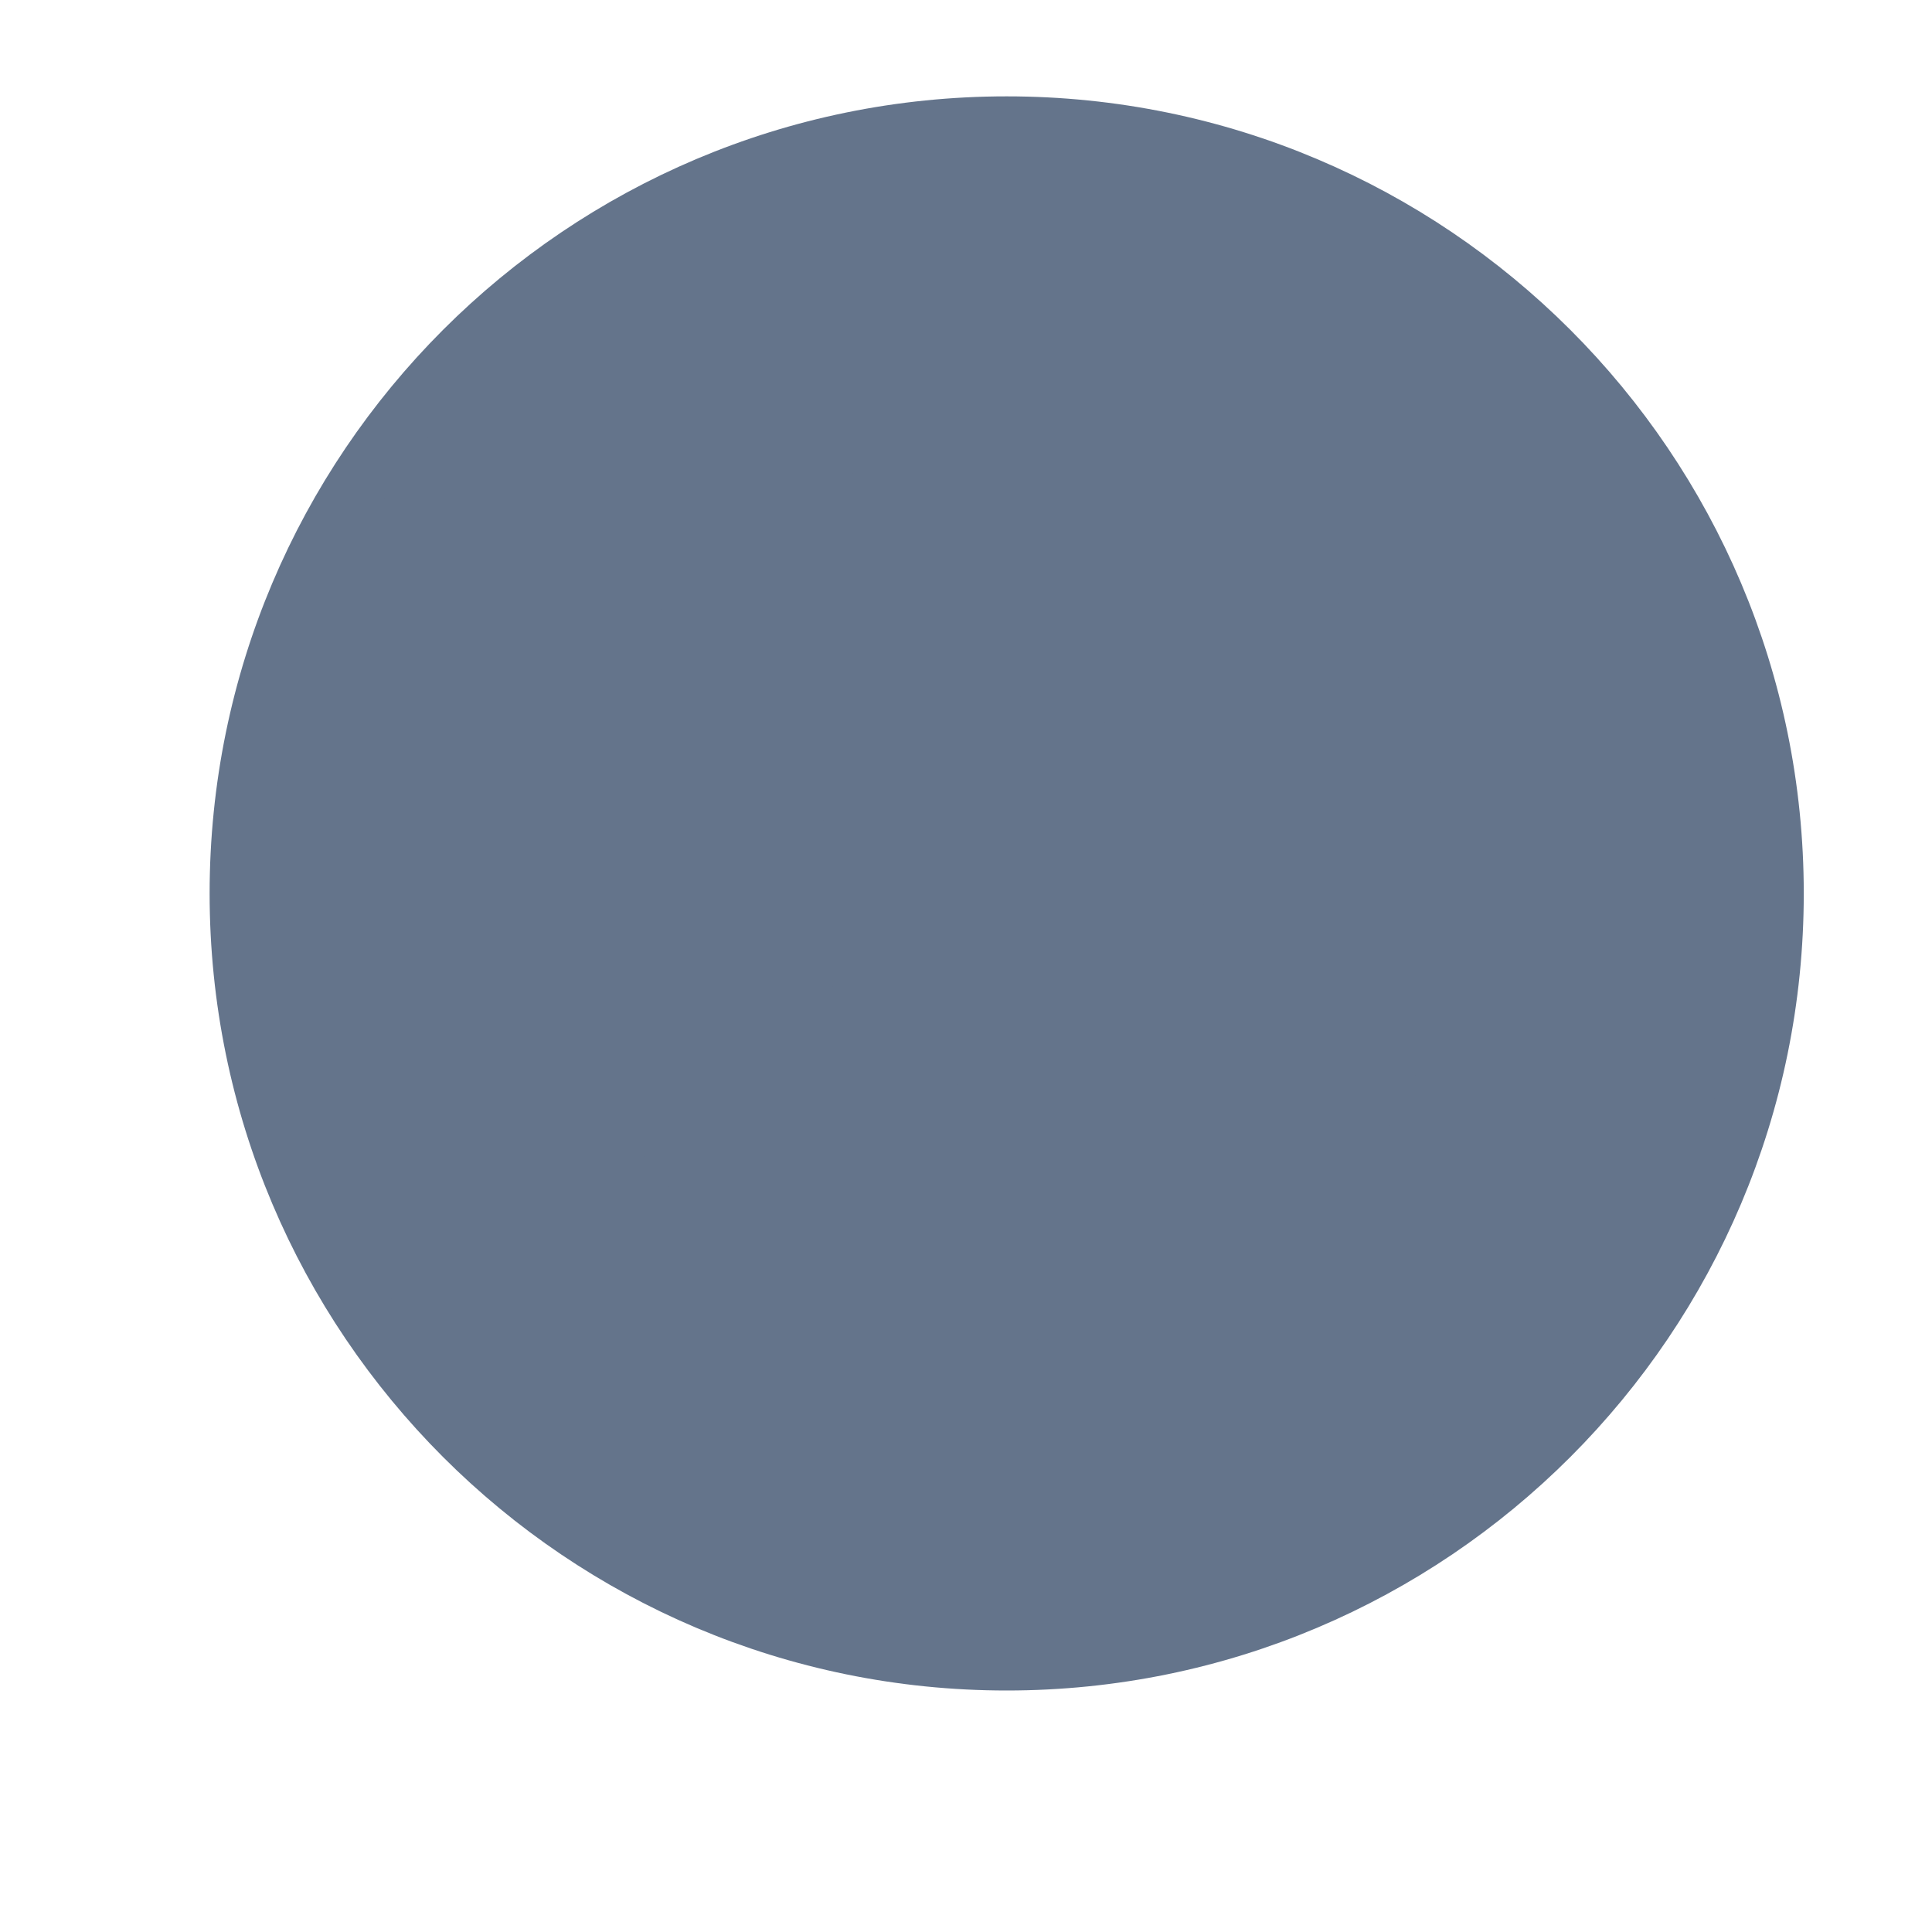
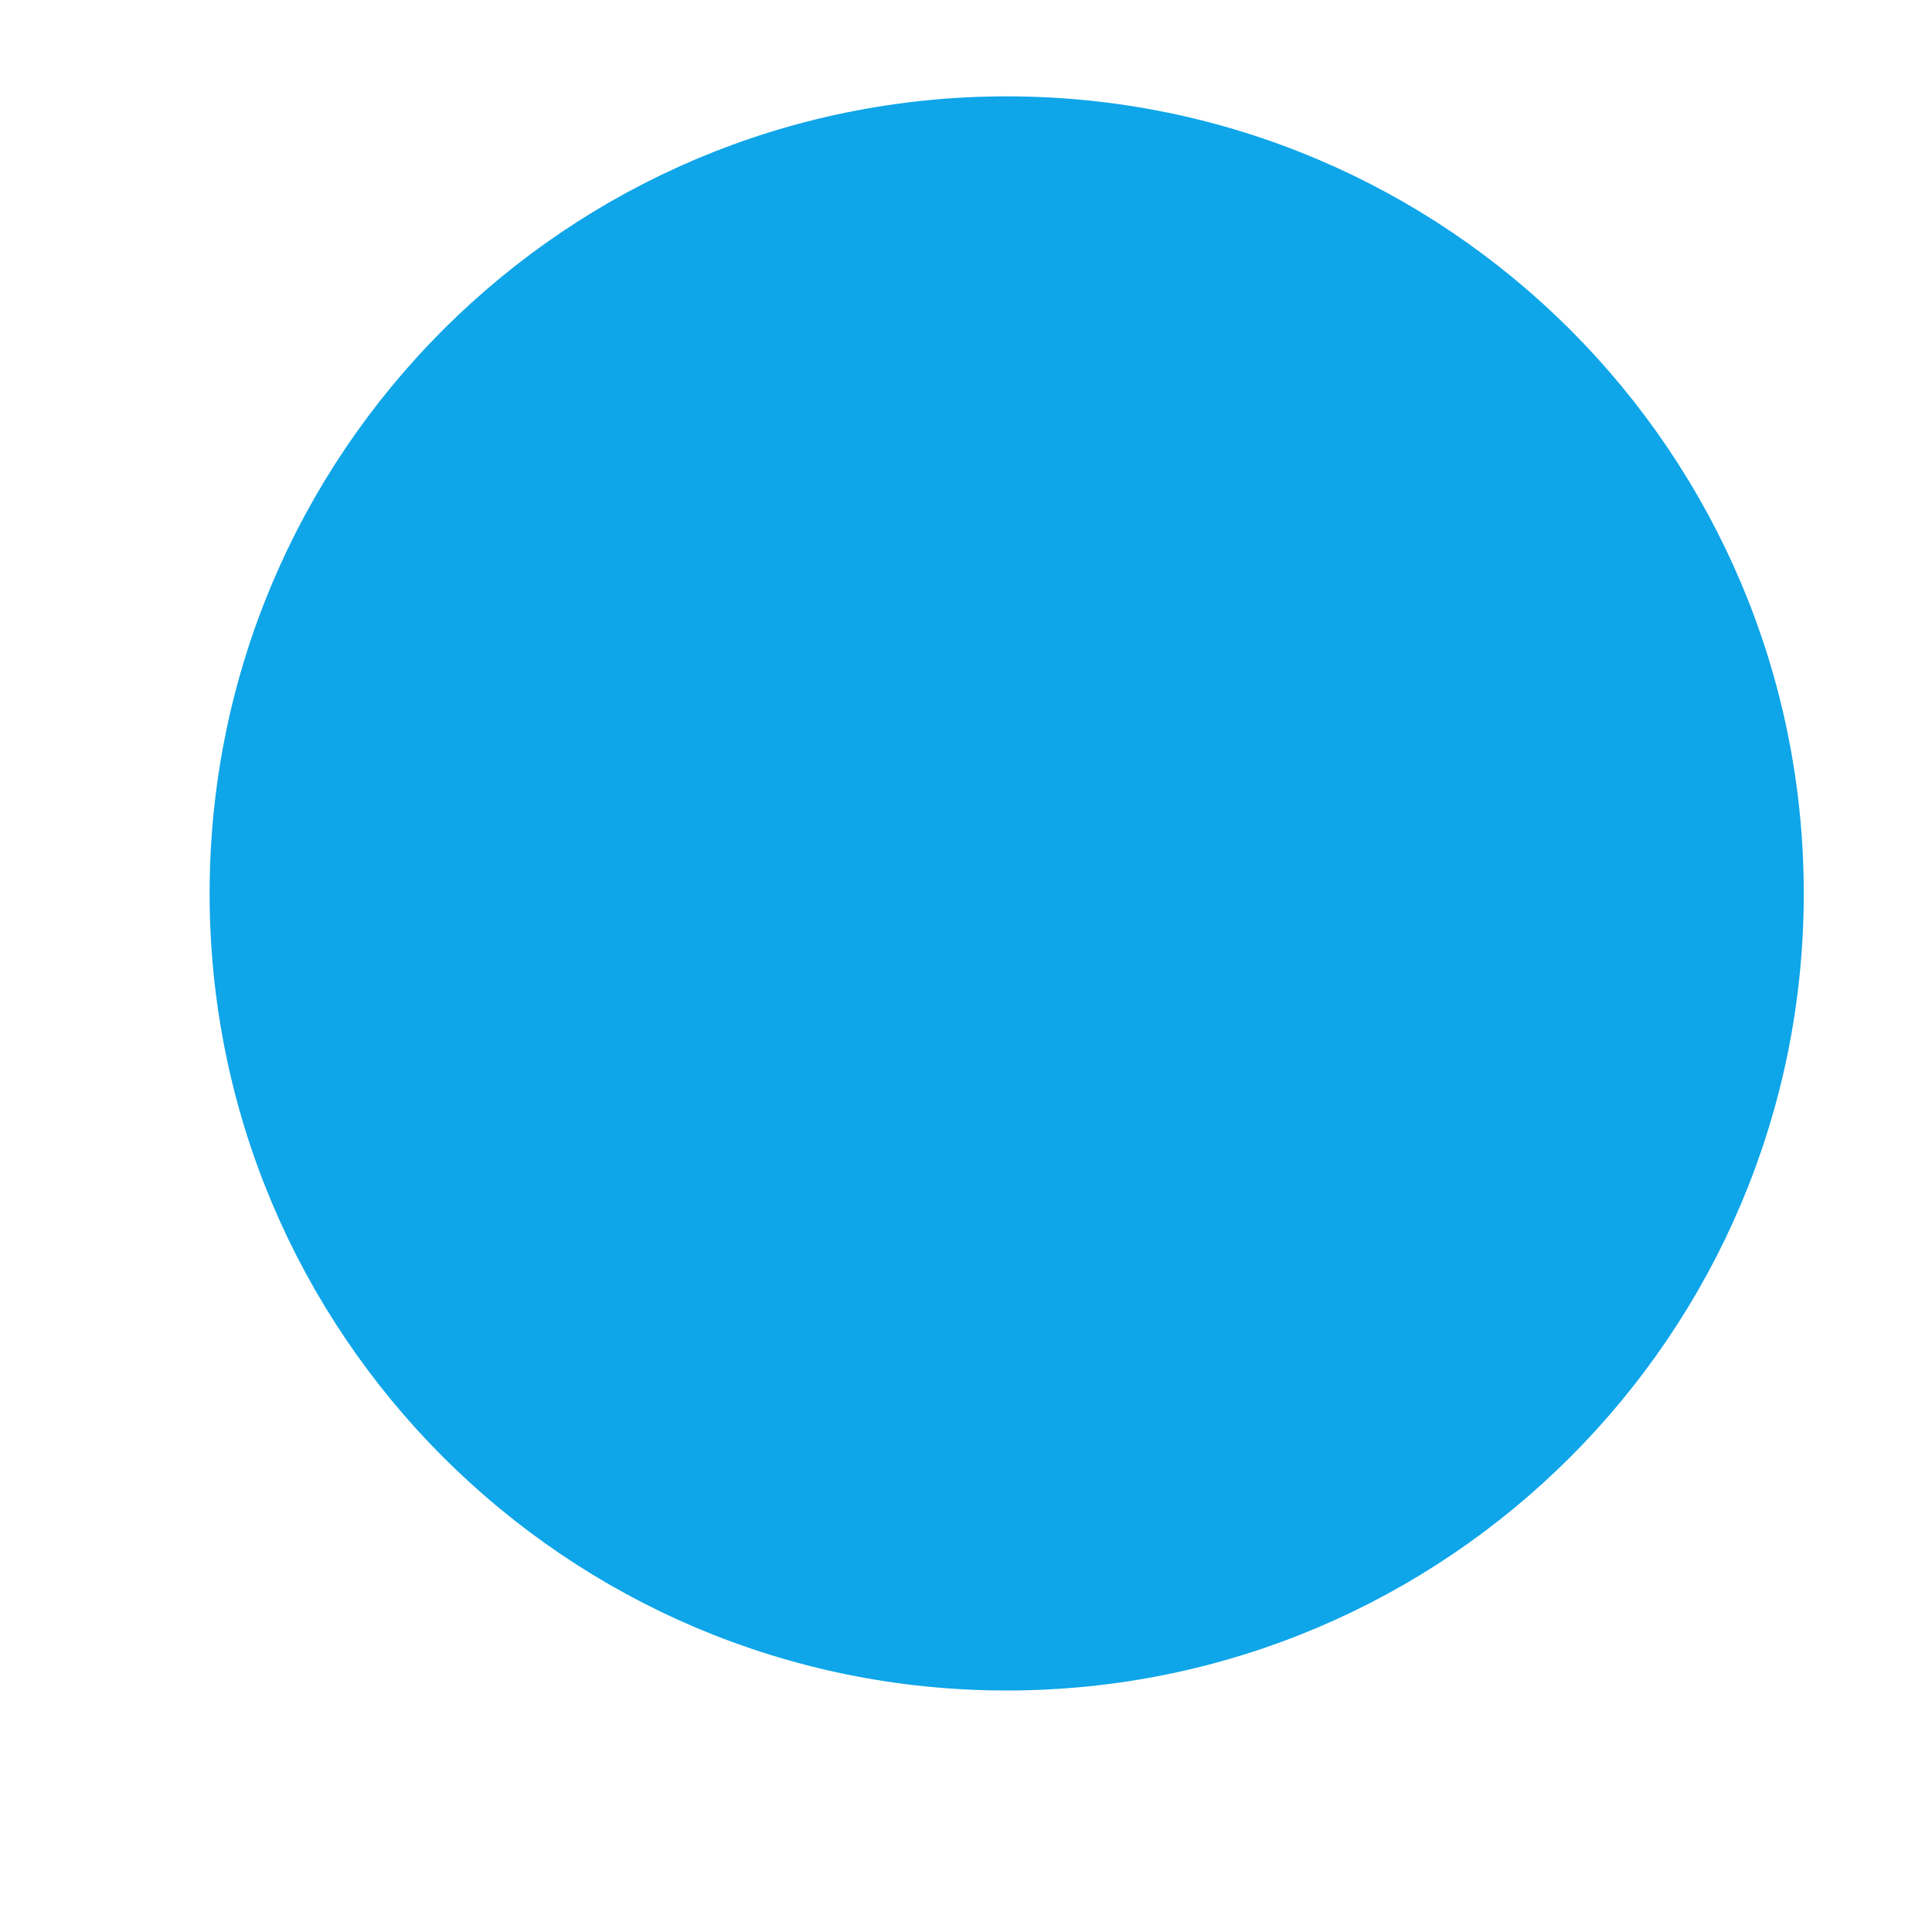
<svg xmlns="http://www.w3.org/2000/svg" width="160" height="160" viewBox="0 0 160 160">
  <defs>
-     <style>.cls-1,.cls-3{fill:#64748b;stroke:#64748b;stroke-miterlimit:10;}.cls-1{stroke-width:5px;}.cls-2{fill:#64748b;}.cls-3{fill:#64748b;stroke-width:20.71px;}</style>
+     <style>.cls-1,.cls-3{fill:#0ea5e9;stroke:#0ea5e9;stroke-miterlimit:10;}.cls-1{stroke-width:5px;}.cls-2{fill:#0ea5e9;}.cls-3{fill:#0ea5e9;stroke-width:20.71px;}</style>
  </defs>
  <g id="combined">
    <circle class="cls-1" cx="83.37" cy="73.99" r="63.51" />
    <circle class="cls-3" cx="83.37" cy="73.99" r="26.69" />
  </g>
</svg>
